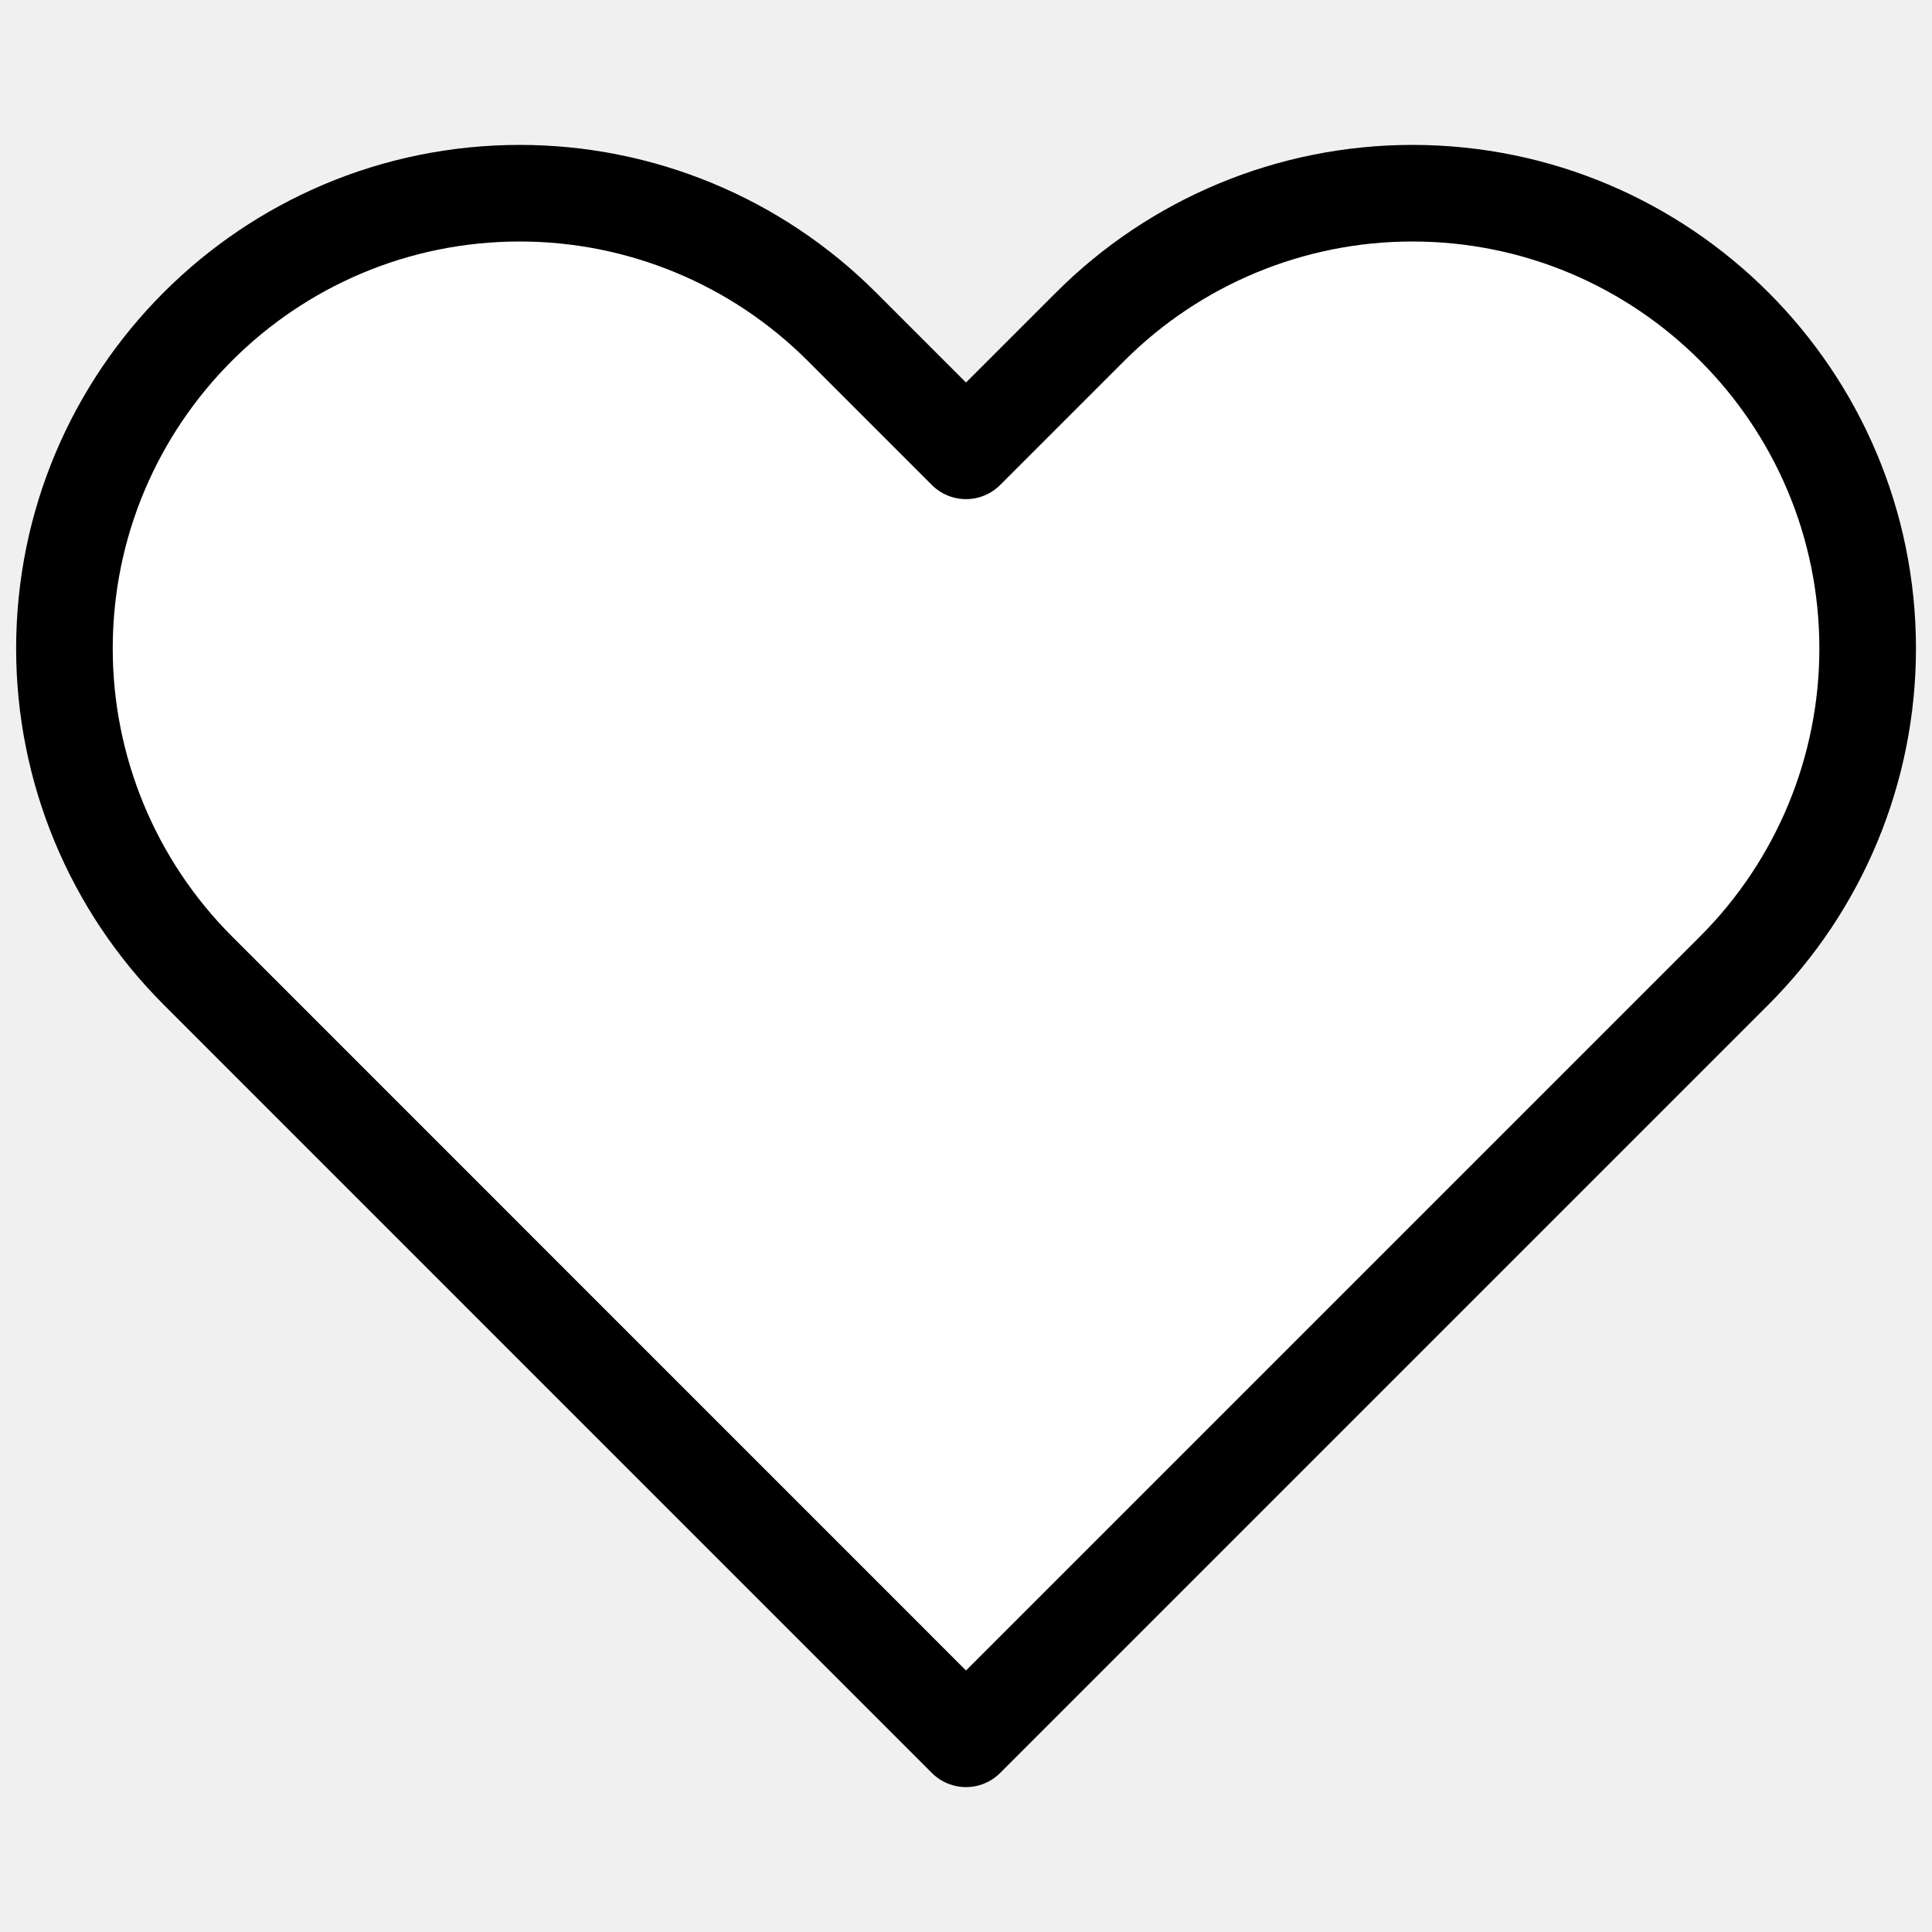
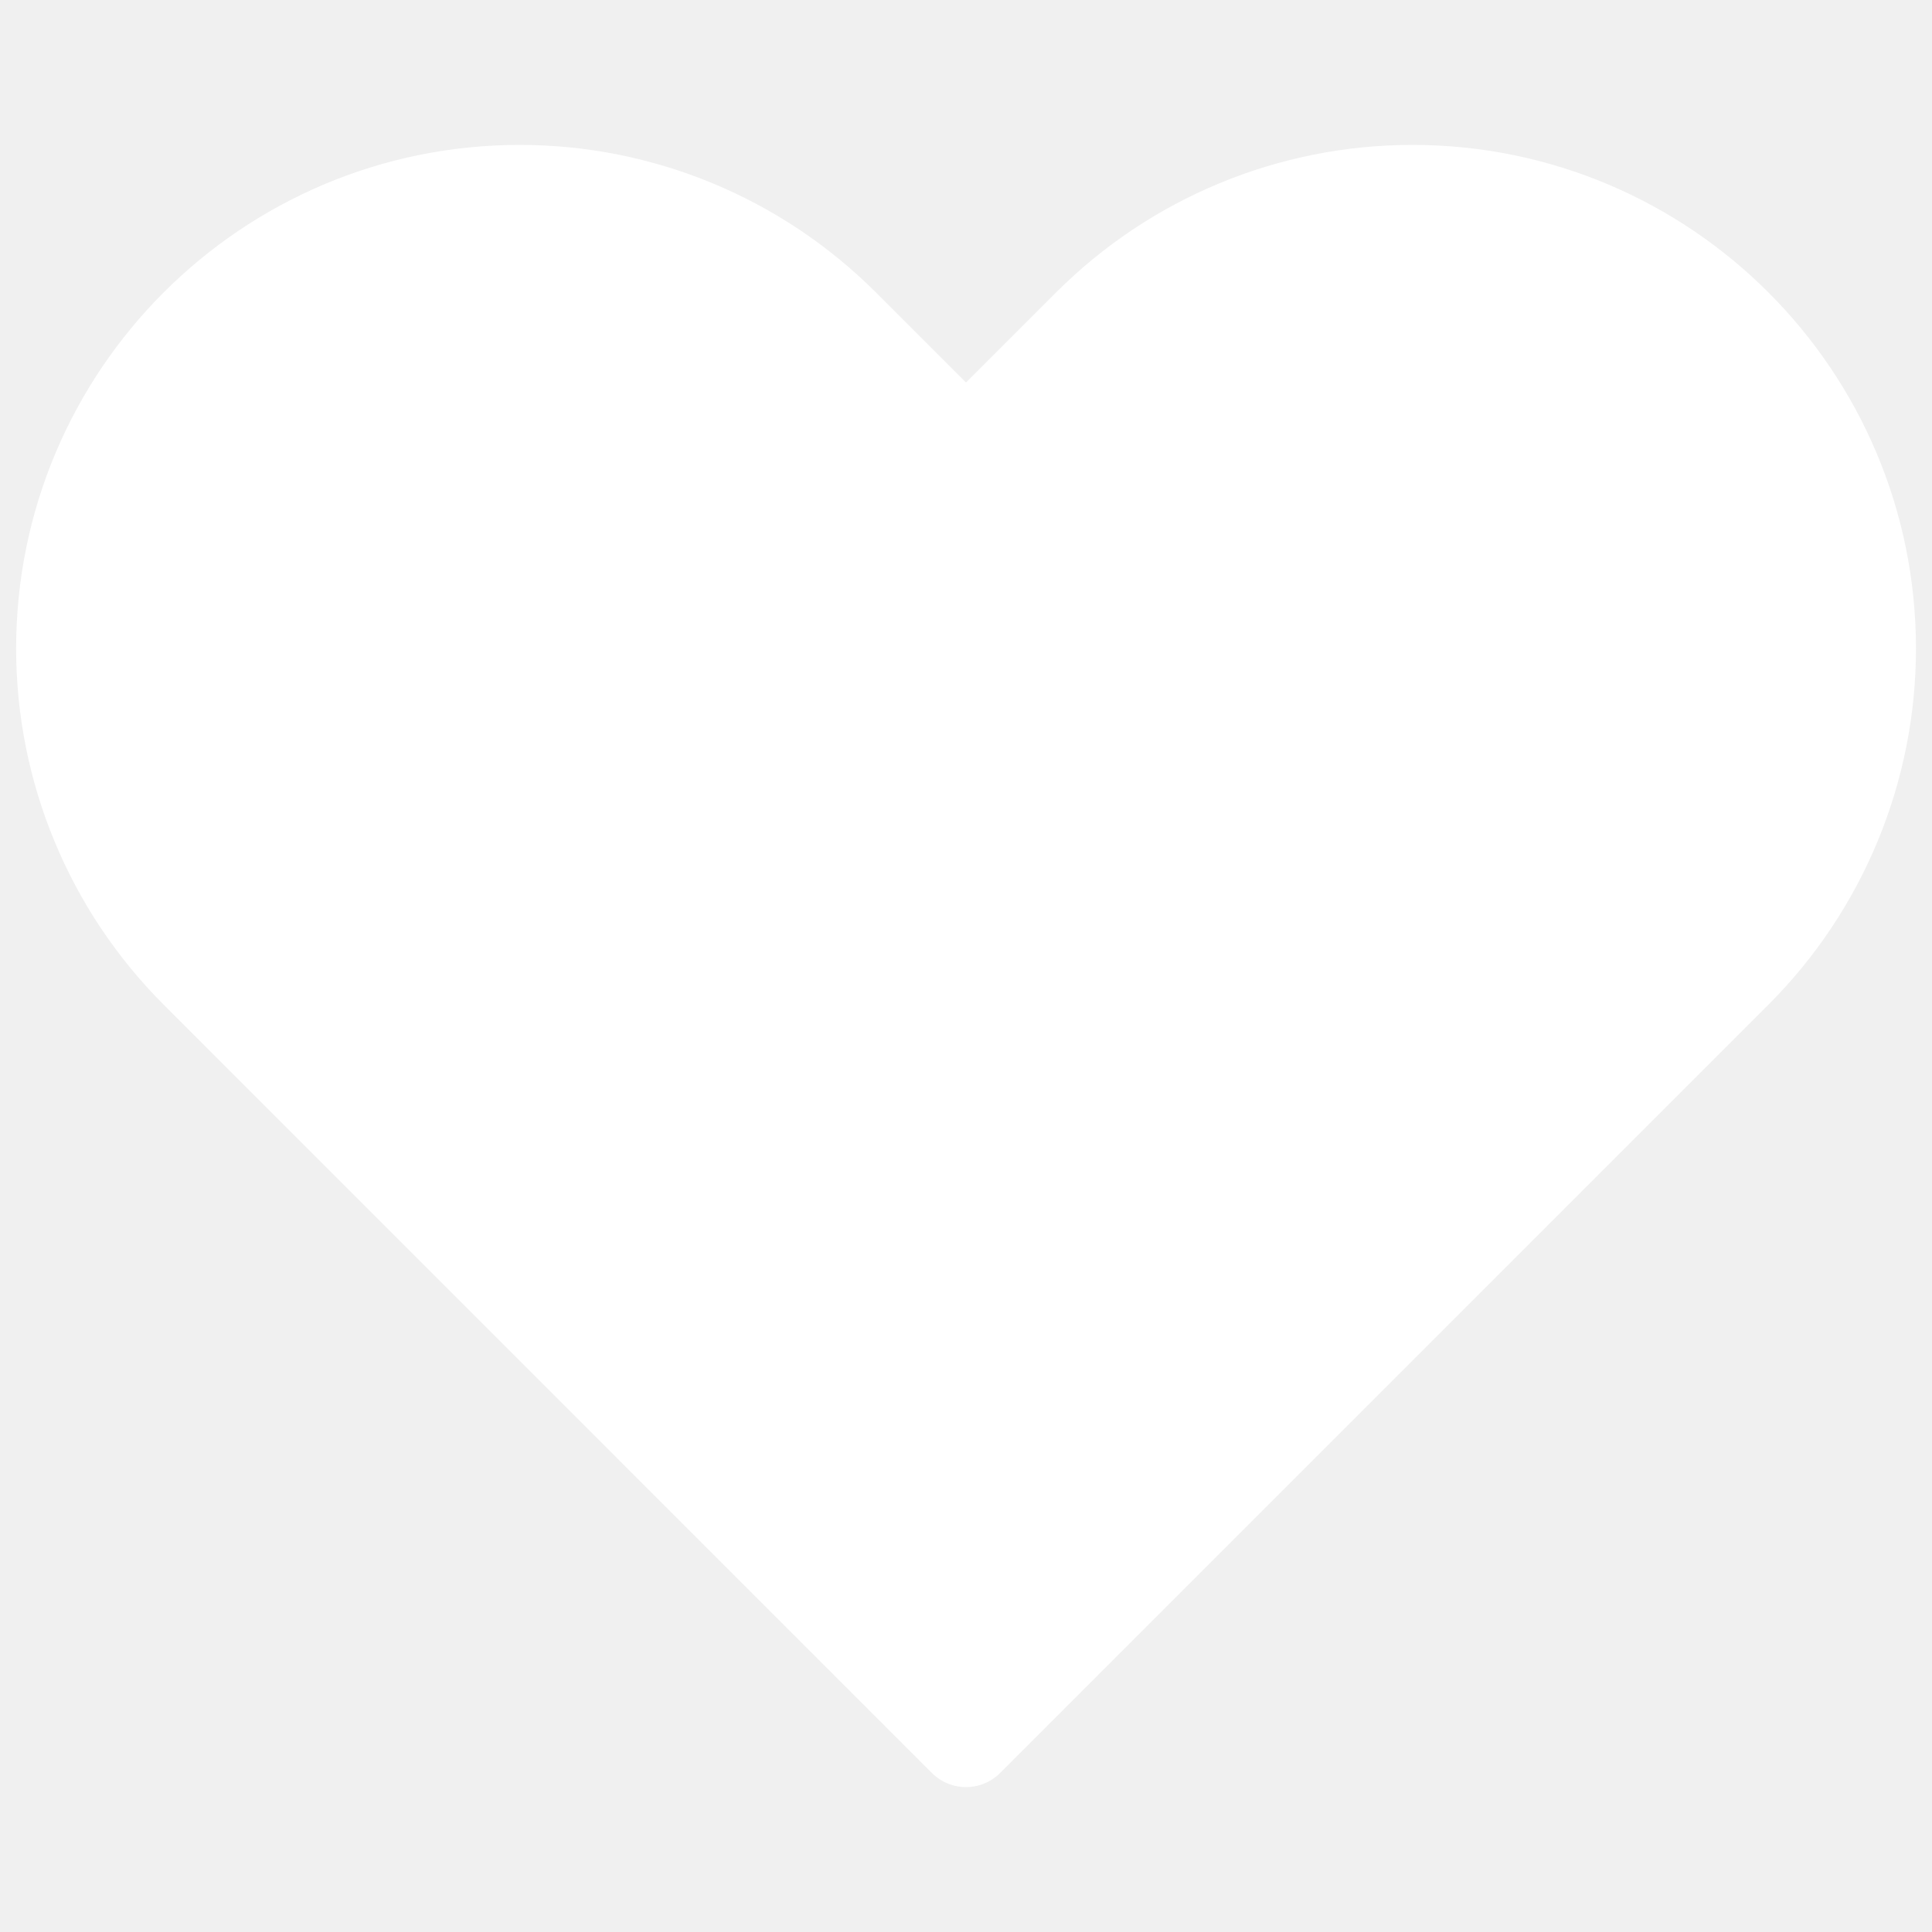
<svg xmlns="http://www.w3.org/2000/svg" width="20" height="20" viewBox="0 0 20 20" fill="white">
-   <path d="M2.048 10.047L10 18L17.953 10.047C18.837 9.163 19.334 7.964 19.334 6.714C19.334 4.111 17.223 2 14.62 2C13.369 2 12.17 2.497 11.286 3.381L10 4.667L8.714 3.381C7.83 2.497 6.631 2 5.381 2C2.778 2 0.667 4.111 0.667 6.714C0.667 7.964 1.164 9.163 2.048 10.047Z" stroke="black" stroke-linejoin="round" />
+   <path d="M2.048 10.047L10 18L17.953 10.047C18.837 9.163 19.334 7.964 19.334 6.714C19.334 4.111 17.223 2 14.62 2C13.369 2 12.17 2.497 11.286 3.381L10 4.667L8.714 3.381C7.83 2.497 6.631 2 5.381 2C2.778 2 0.667 4.111 0.667 6.714C0.667 7.964 1.164 9.163 2.048 10.047Z" stroke="#ffffff" stroke-linejoin="round" />
</svg>
